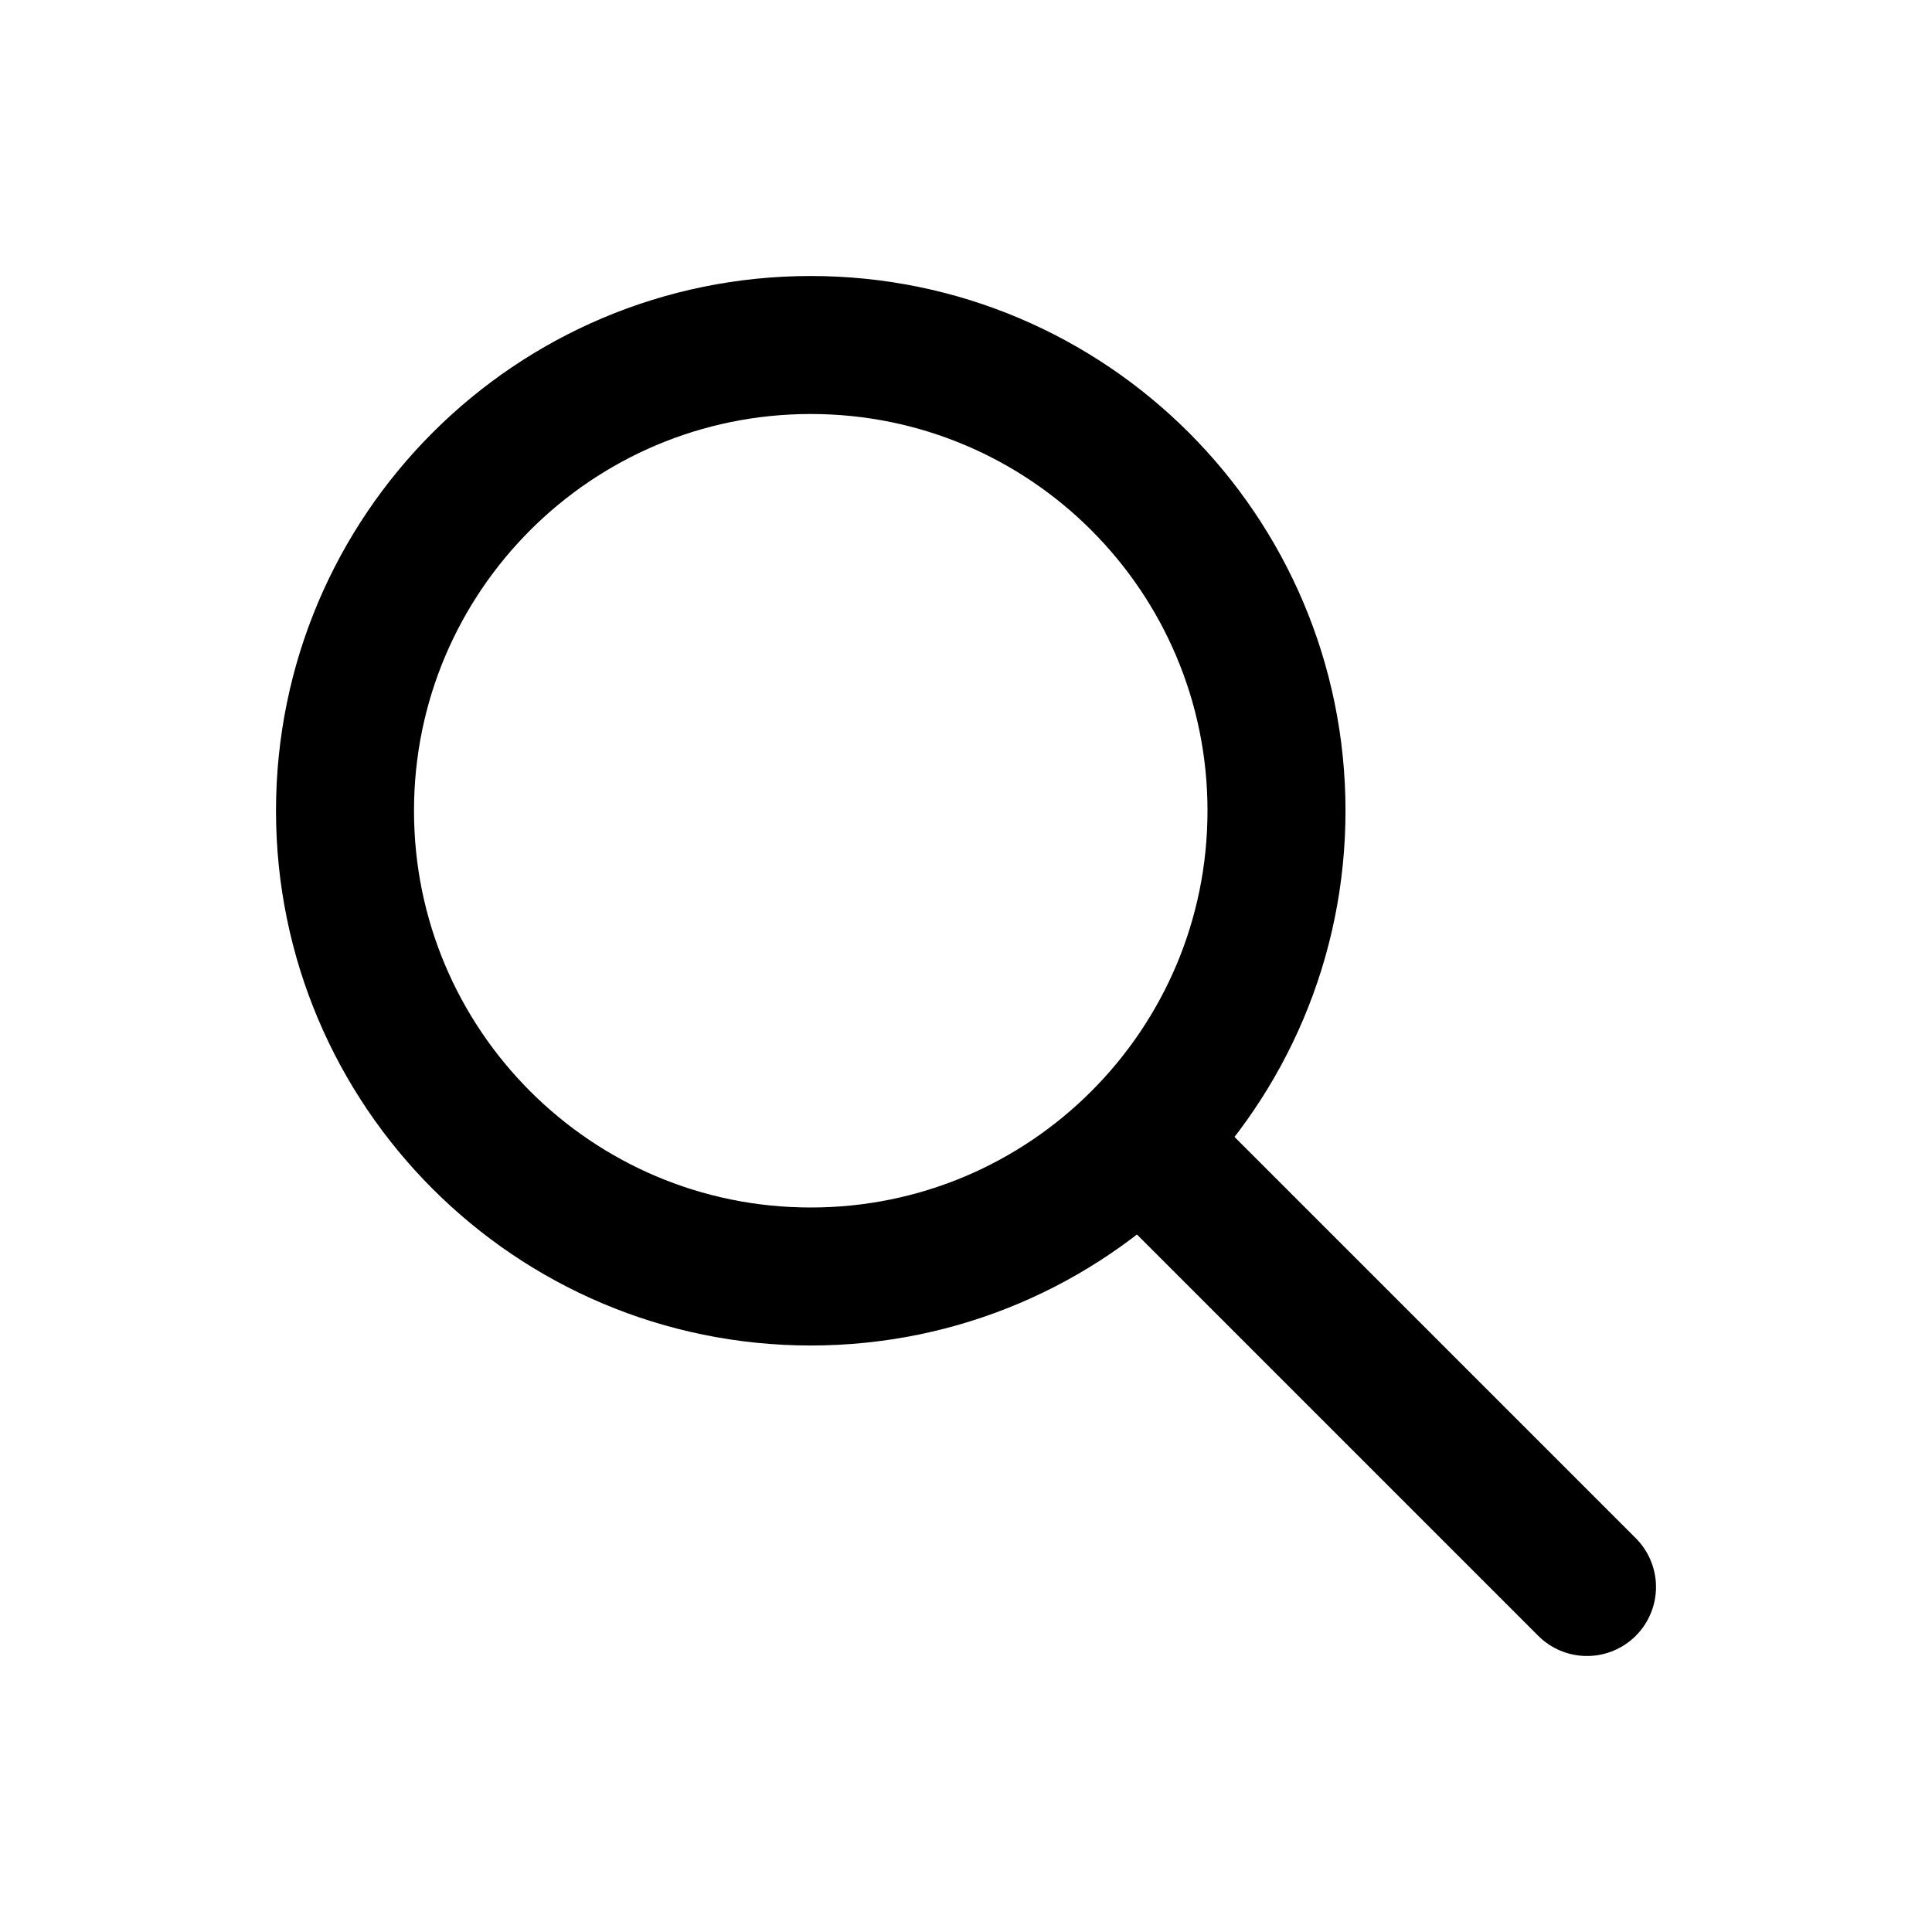
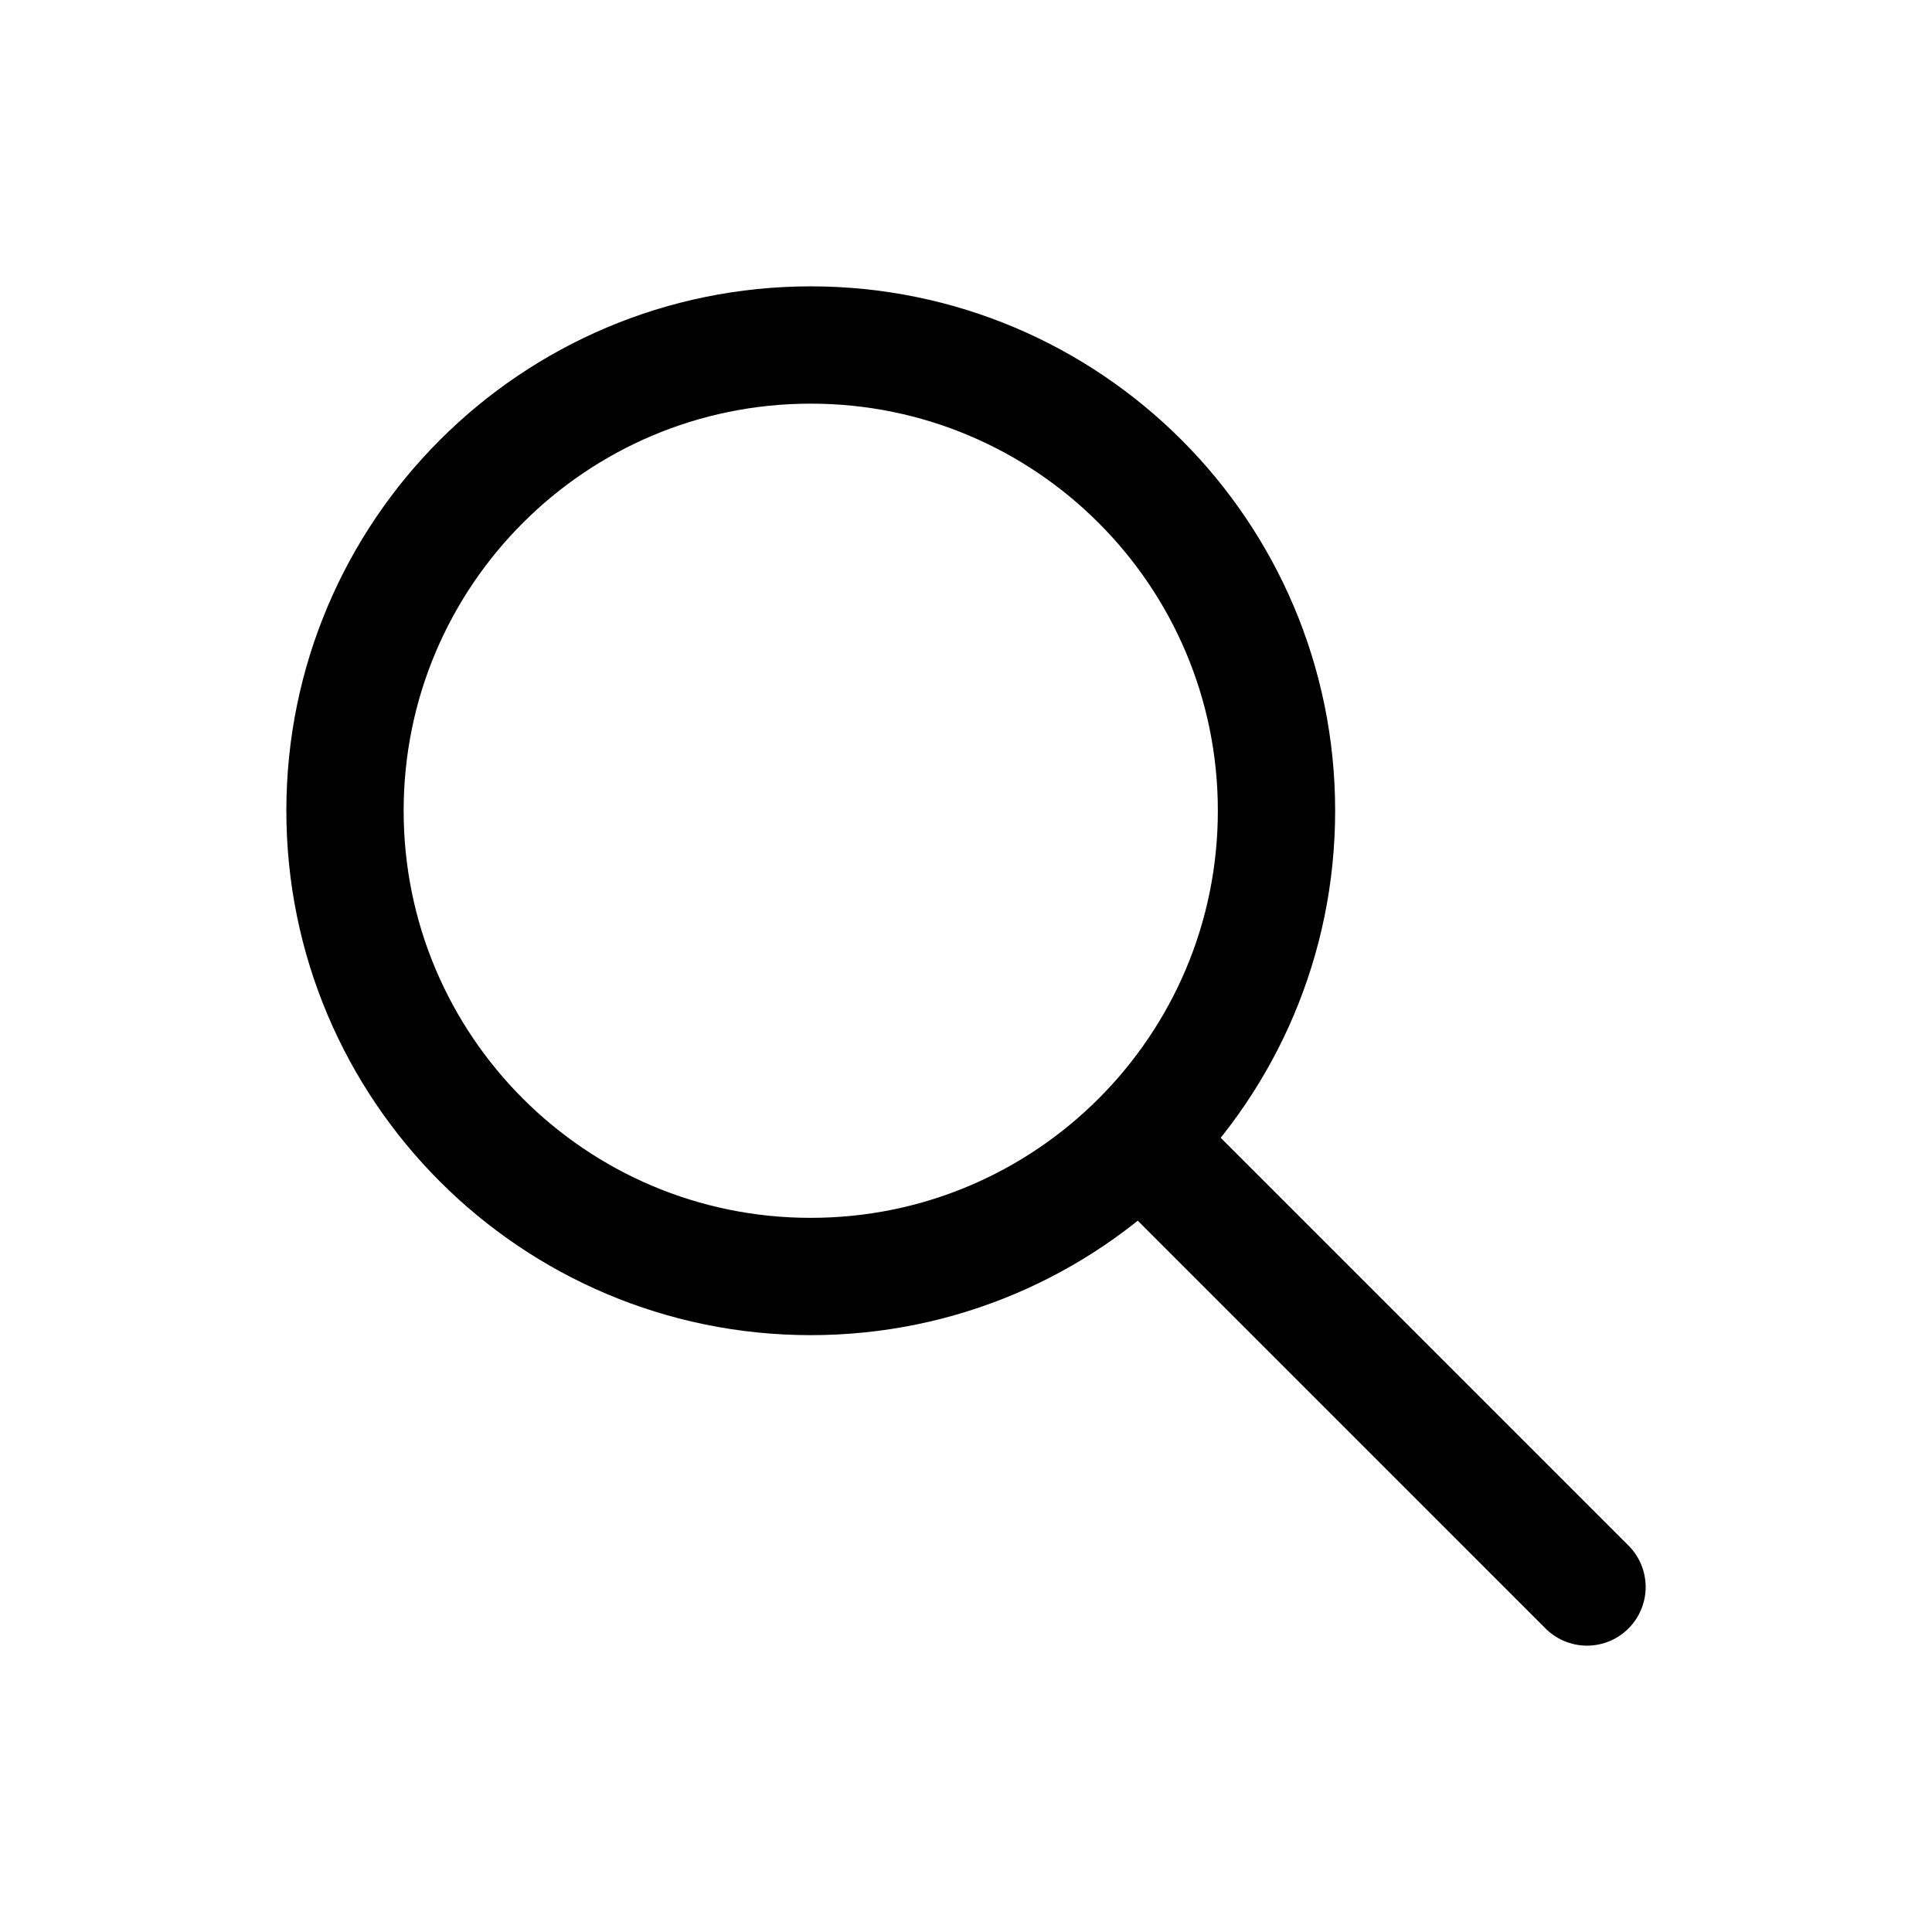
<svg xmlns="http://www.w3.org/2000/svg" width="56" height="56" viewBox="0 0 56 56">
-   <circle cx="23.5" cy="23.5" r="13.5" stroke="black" stroke-width="4" fill="none" />
-   <path stroke="black" stroke-width="4" stroke-linecap="round" fill="none" d="M 33.5 33.5 L 46 46" />
+   <circle cx="23.5" cy="23.5" r="13.5" stroke="black" stroke-width="3.4" fill="none" />
+   <path stroke="black" stroke-width="3.4" stroke-linecap="round" fill="none" d="M 33.5 33.5 L 46 46" />
</svg>
